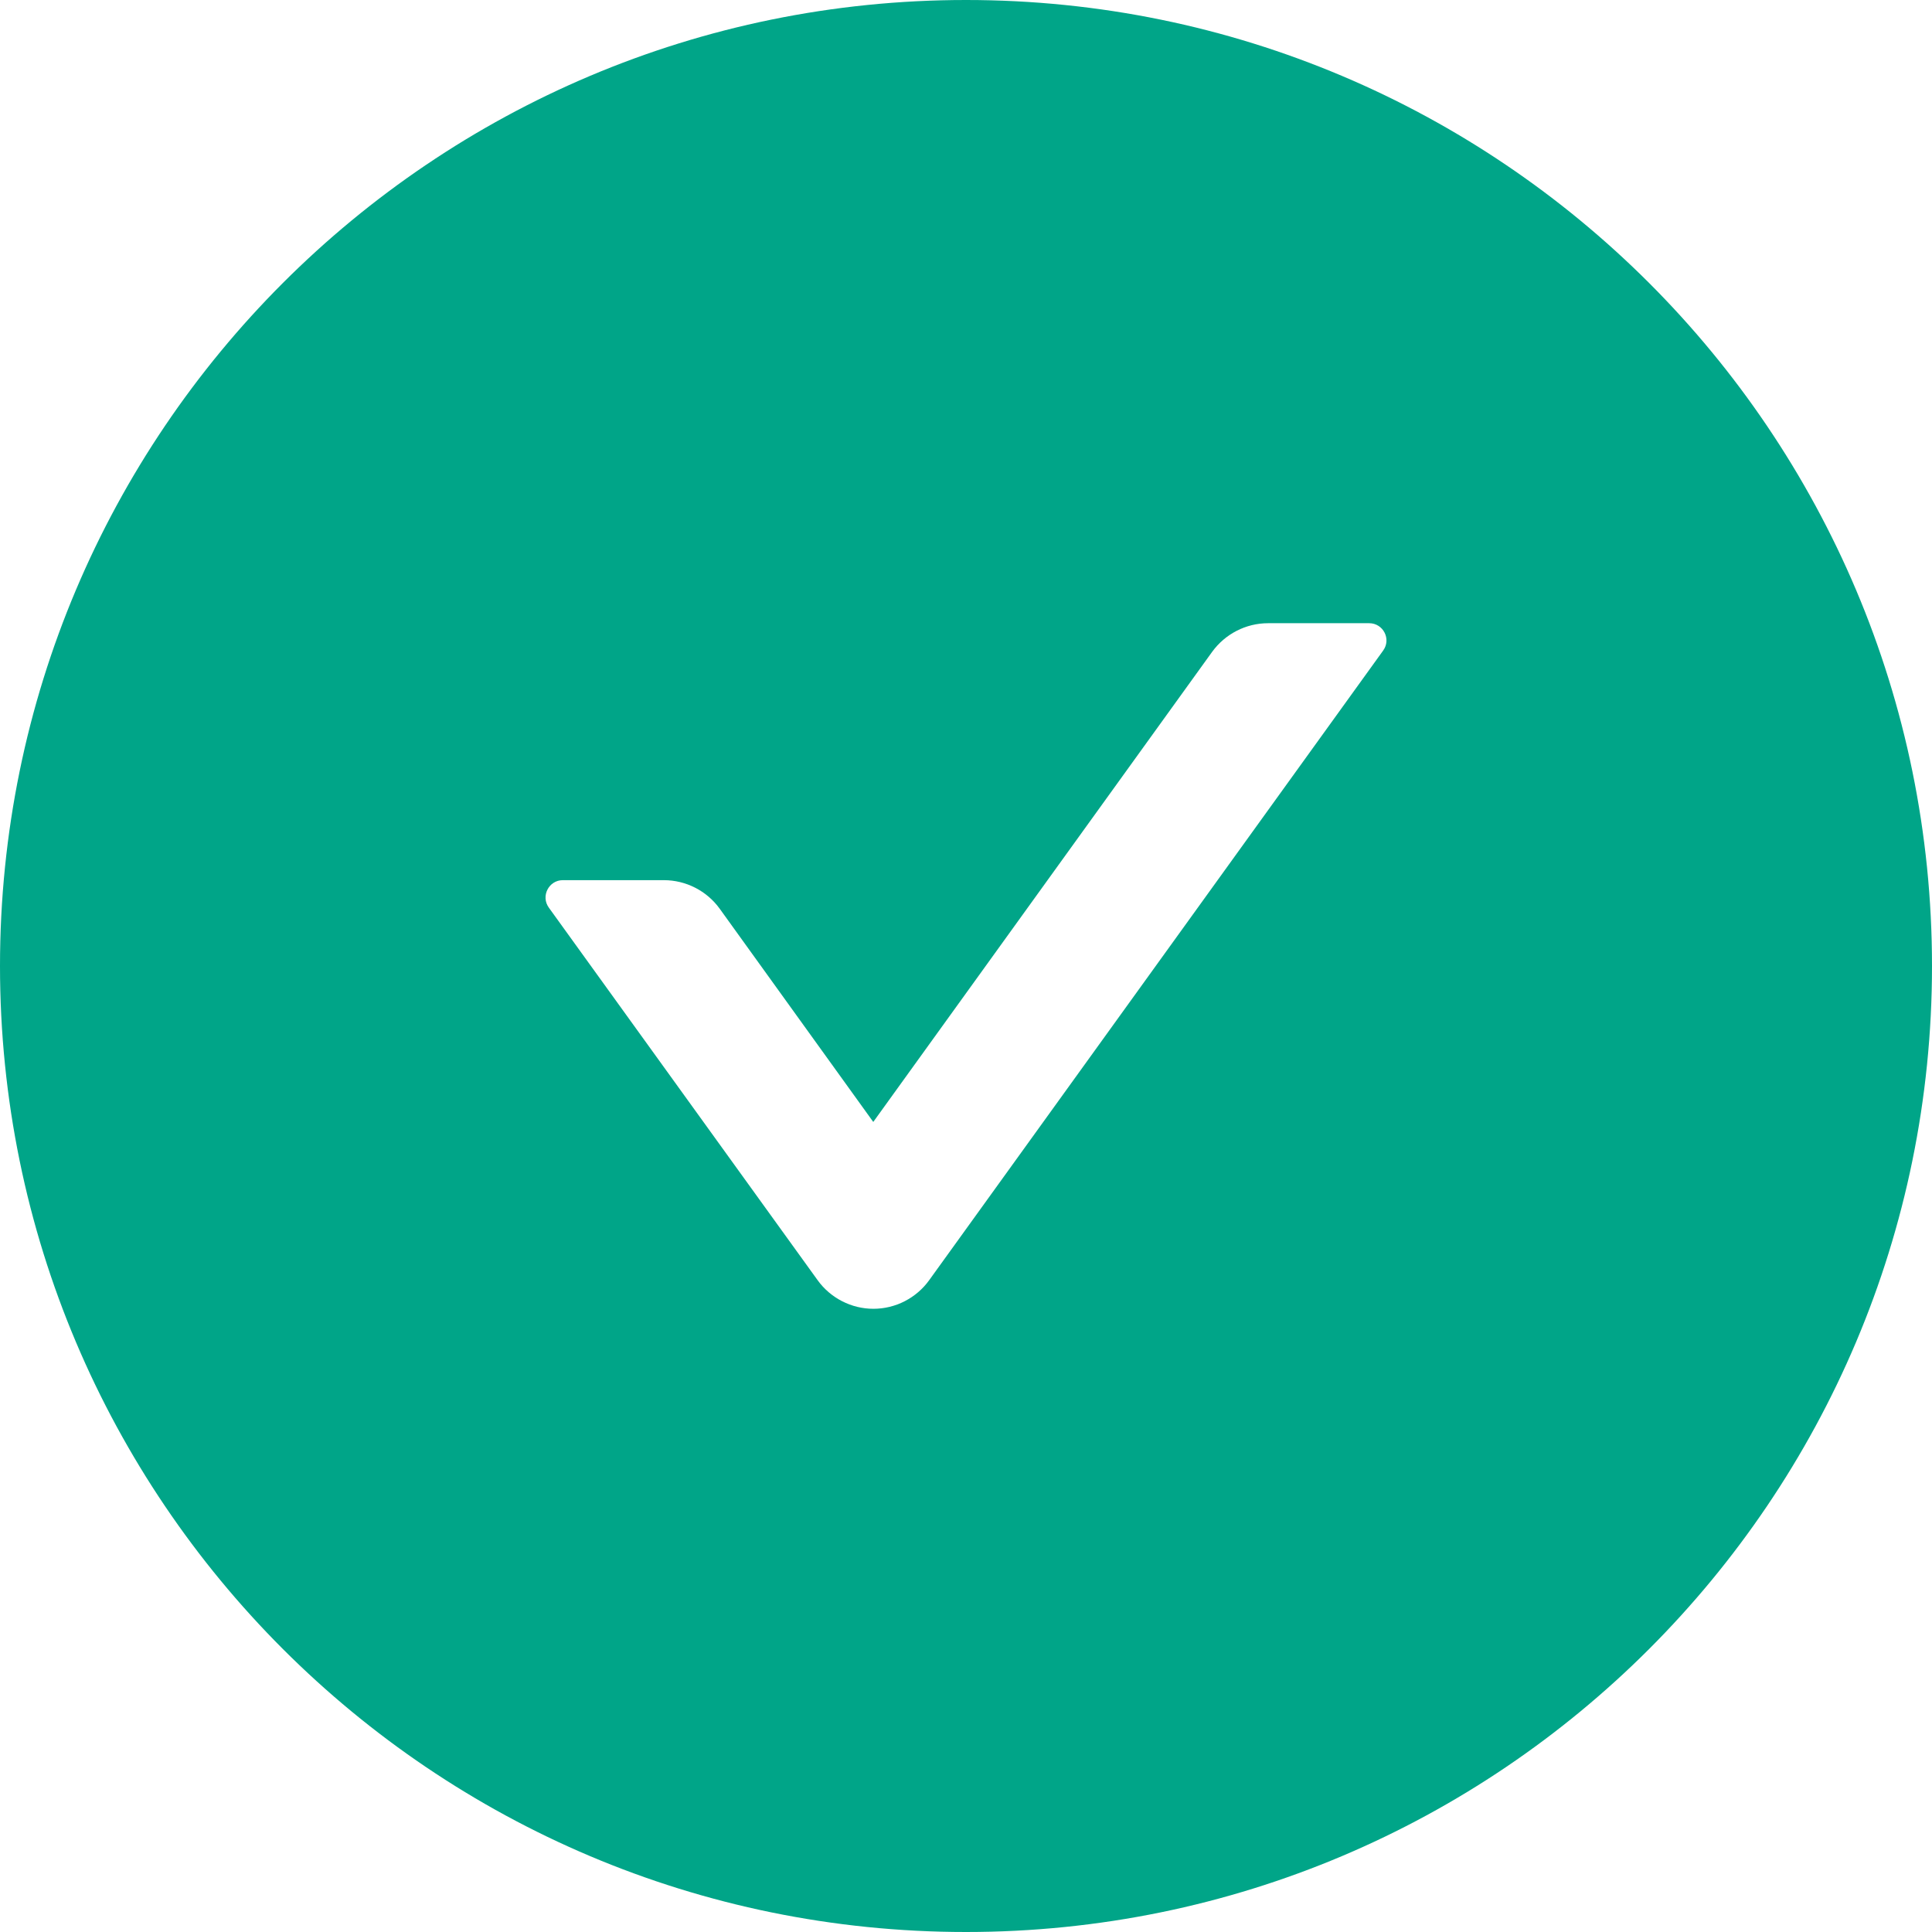
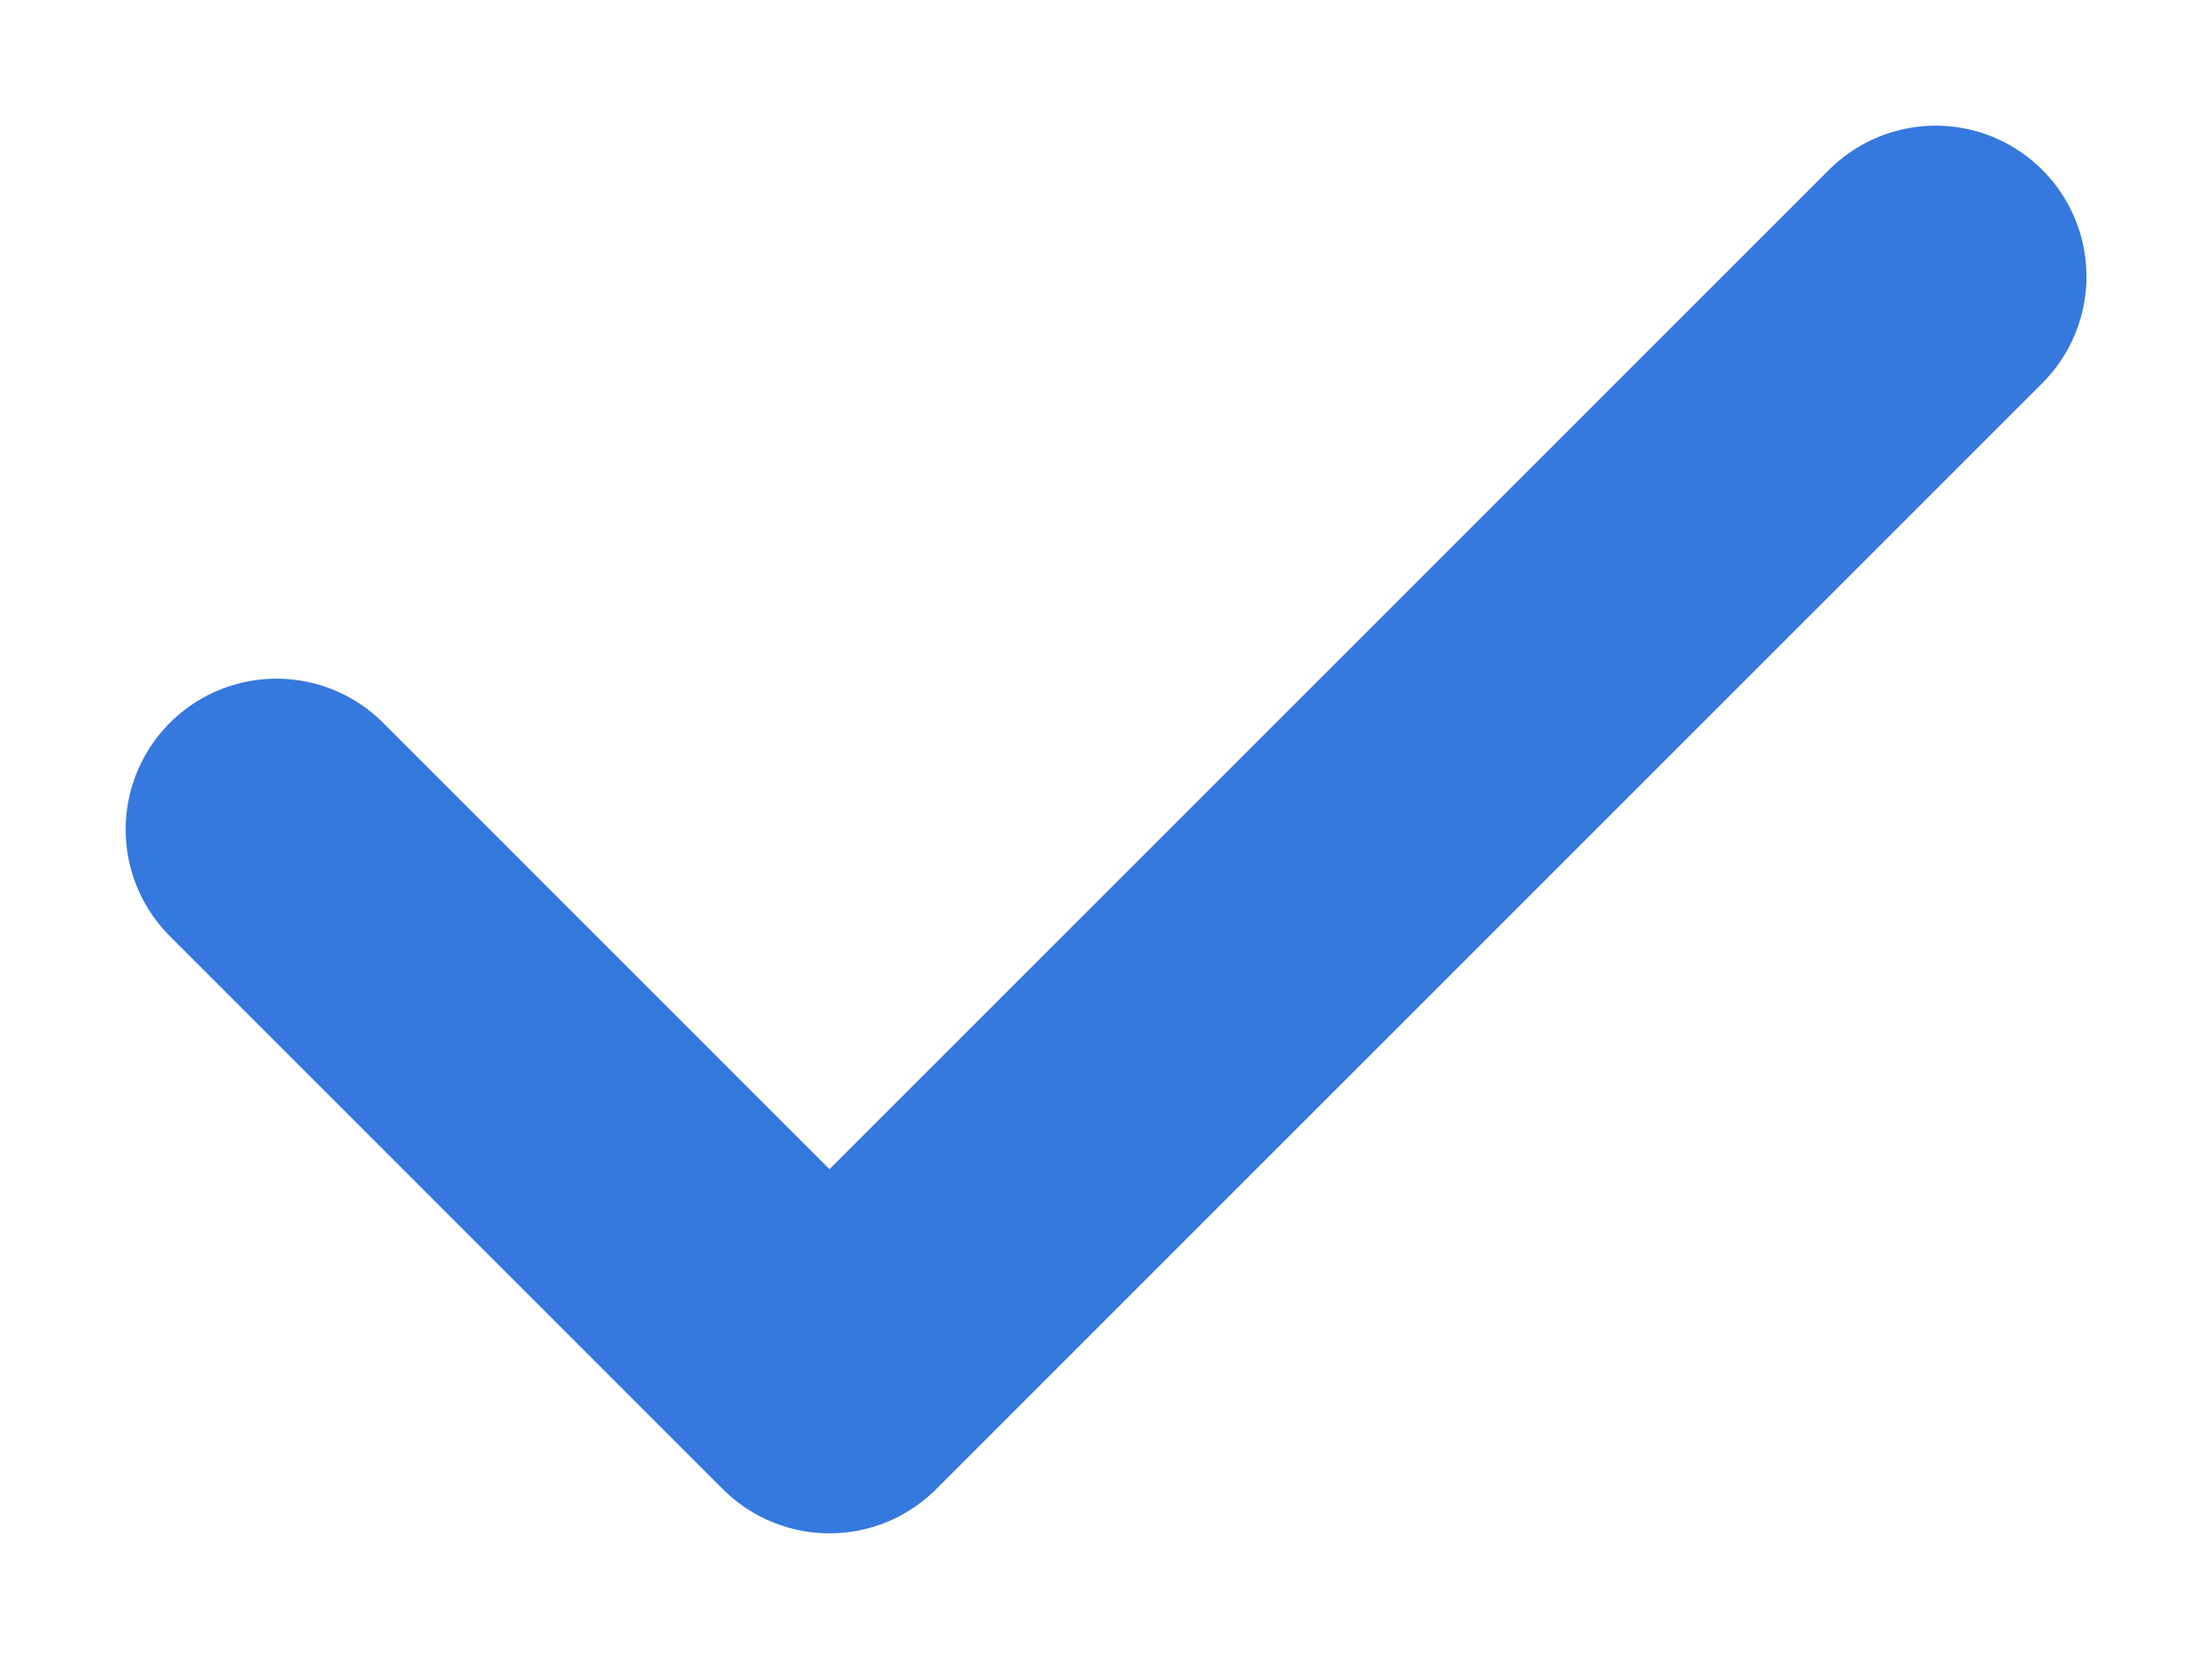
- <svg xmlns="http://www.w3.org/2000/svg" width="14" height="14" viewBox="0 0 14 14" fill="none">
-   <path d="M7 0C3.134 0 0 3.134 0 7C0 10.866 3.134 14 7 14C10.866 14 14 10.866 14 7C14 3.134 10.866 0 7 0ZM10.023 4.714L6.733 9.277C6.687 9.341 6.626 9.393 6.556 9.429C6.486 9.465 6.408 9.484 6.329 9.484C6.25 9.484 6.172 9.465 6.102 9.429C6.032 9.393 5.971 9.341 5.925 9.277L3.977 6.577C3.917 6.494 3.977 6.378 4.078 6.378H4.811C4.97 6.378 5.122 6.455 5.216 6.586L6.328 8.13L8.784 4.723C8.878 4.594 9.028 4.516 9.189 4.516H9.922C10.023 4.516 10.083 4.631 10.023 4.714Z" fill="#00A588" />
+ <svg xmlns="http://www.w3.org/2000/svg" width="16" height="12" viewBox="0 0 16 12" fill="none">
+   <path d="M14.001 2L6 10L2 6" stroke="#3578DE" stroke-width="2.182" stroke-linecap="round" stroke-linejoin="round" />
</svg>
